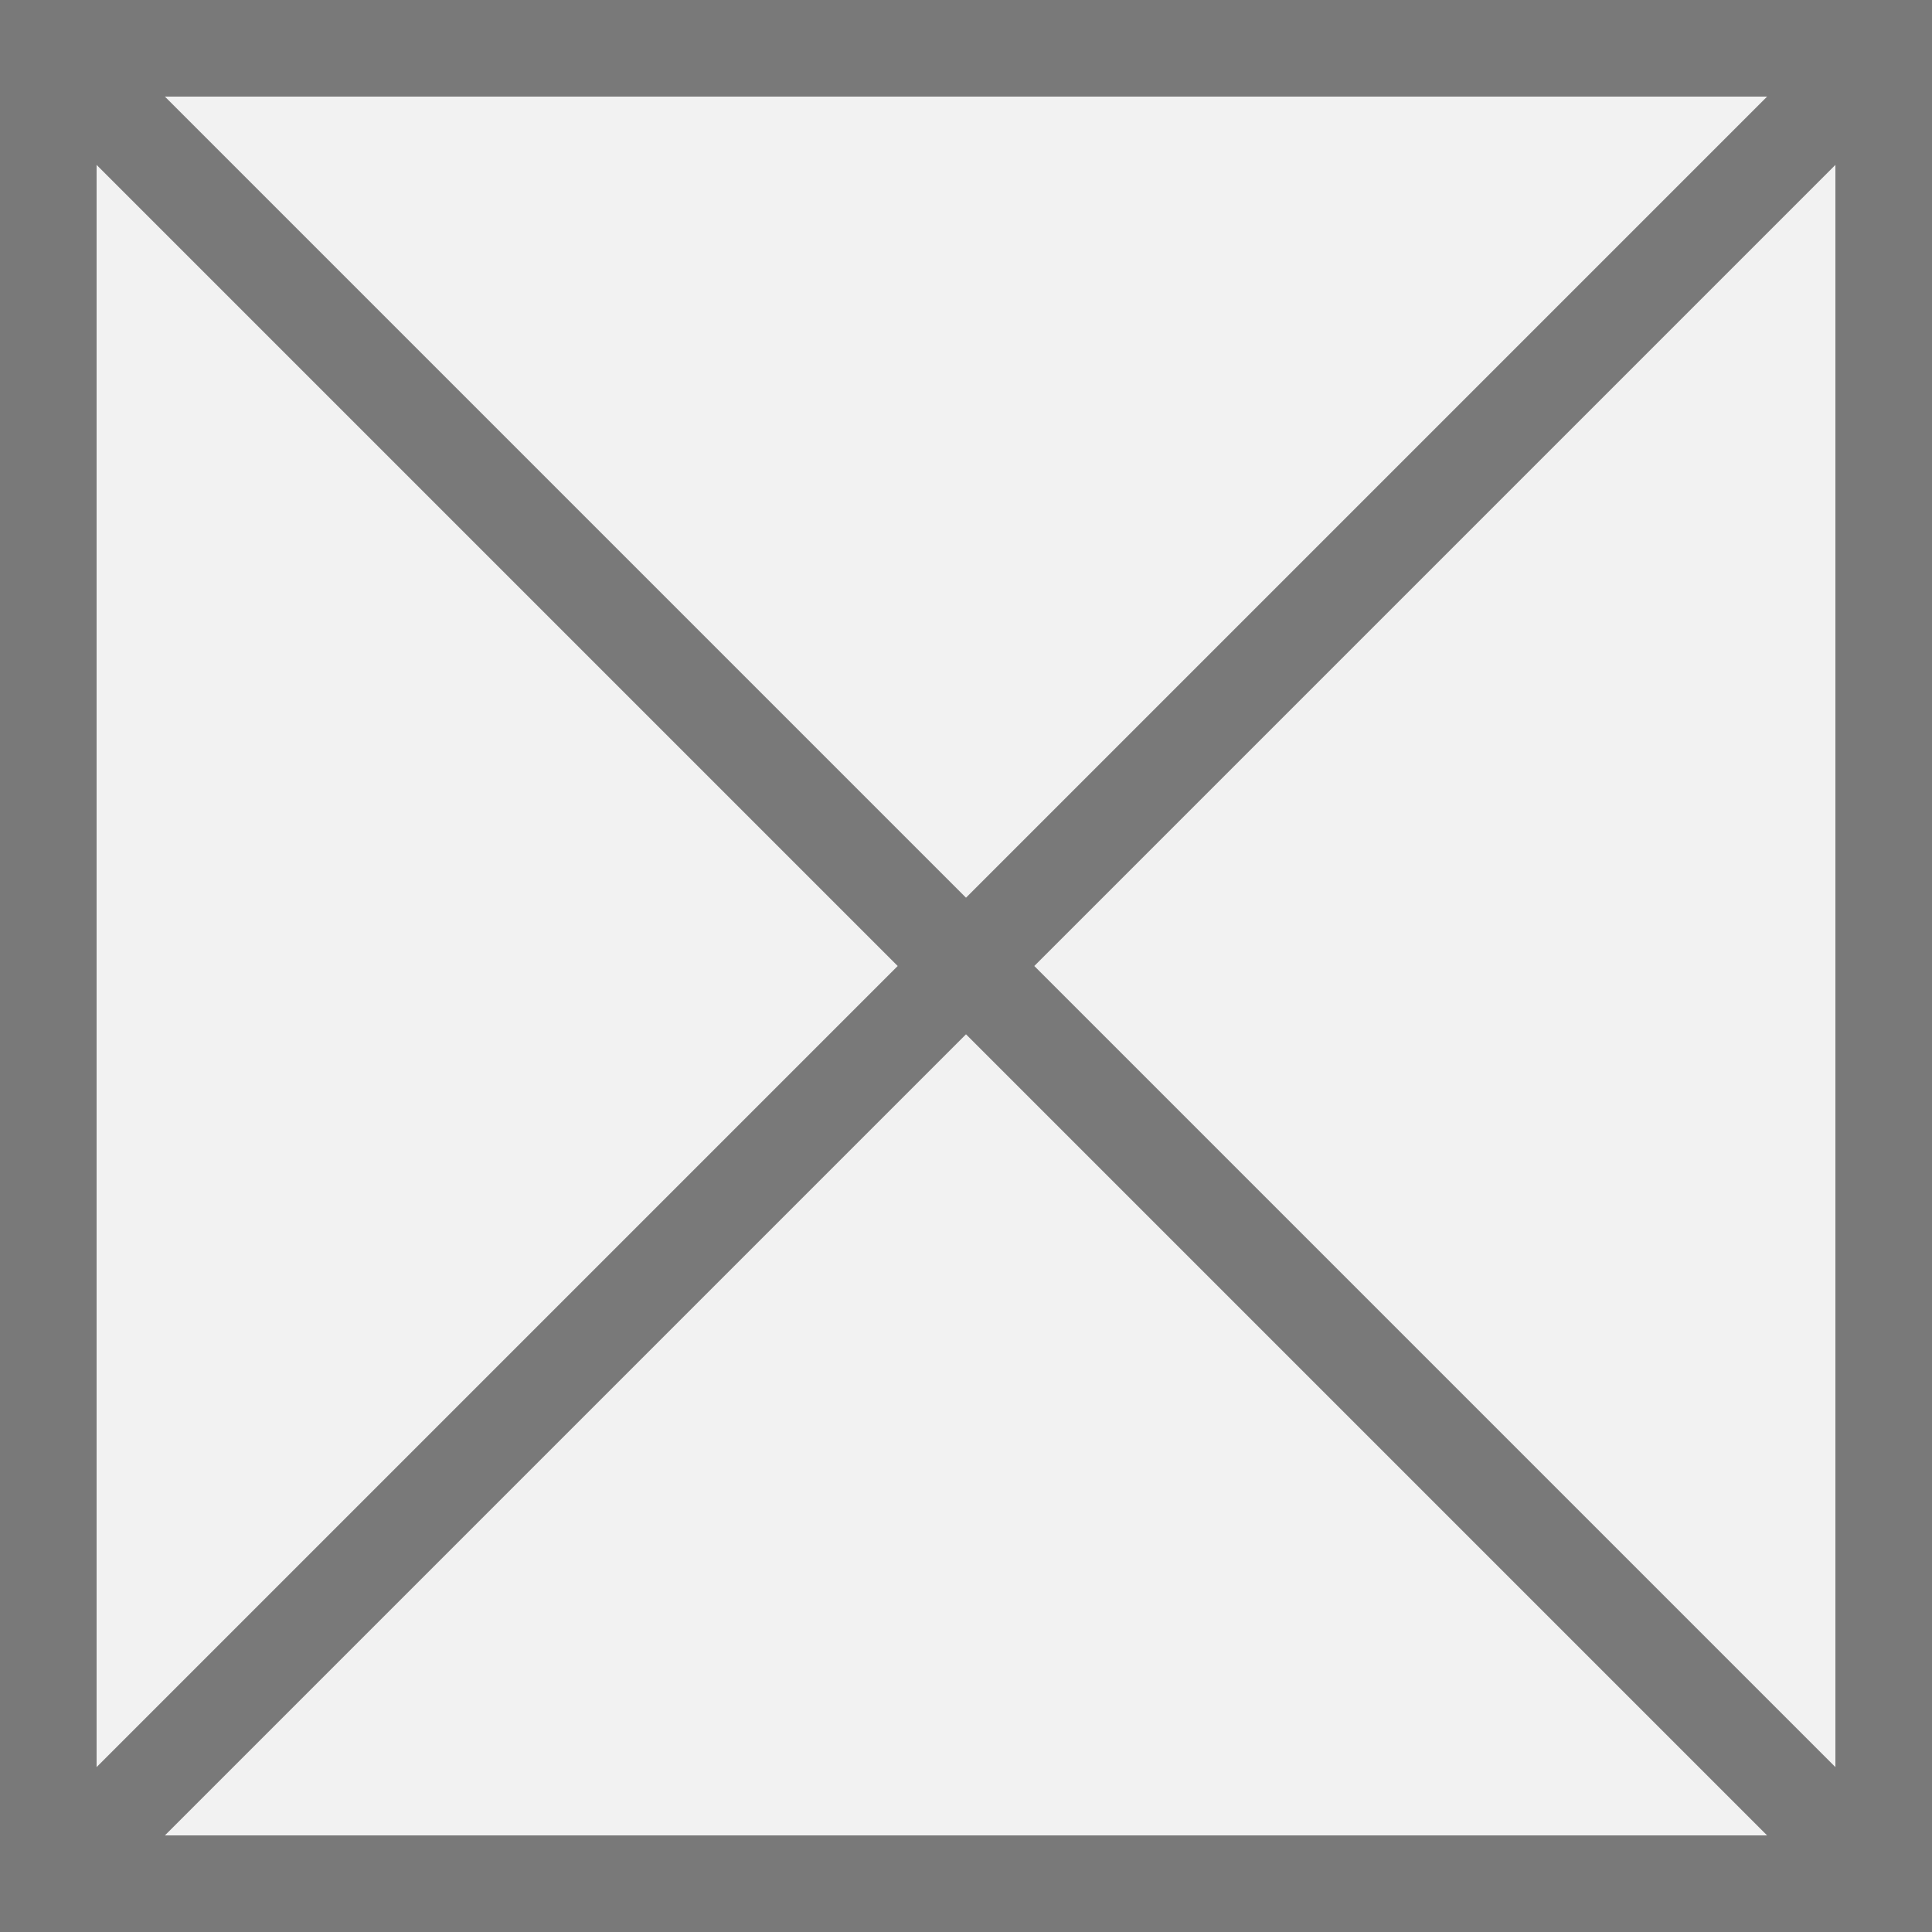
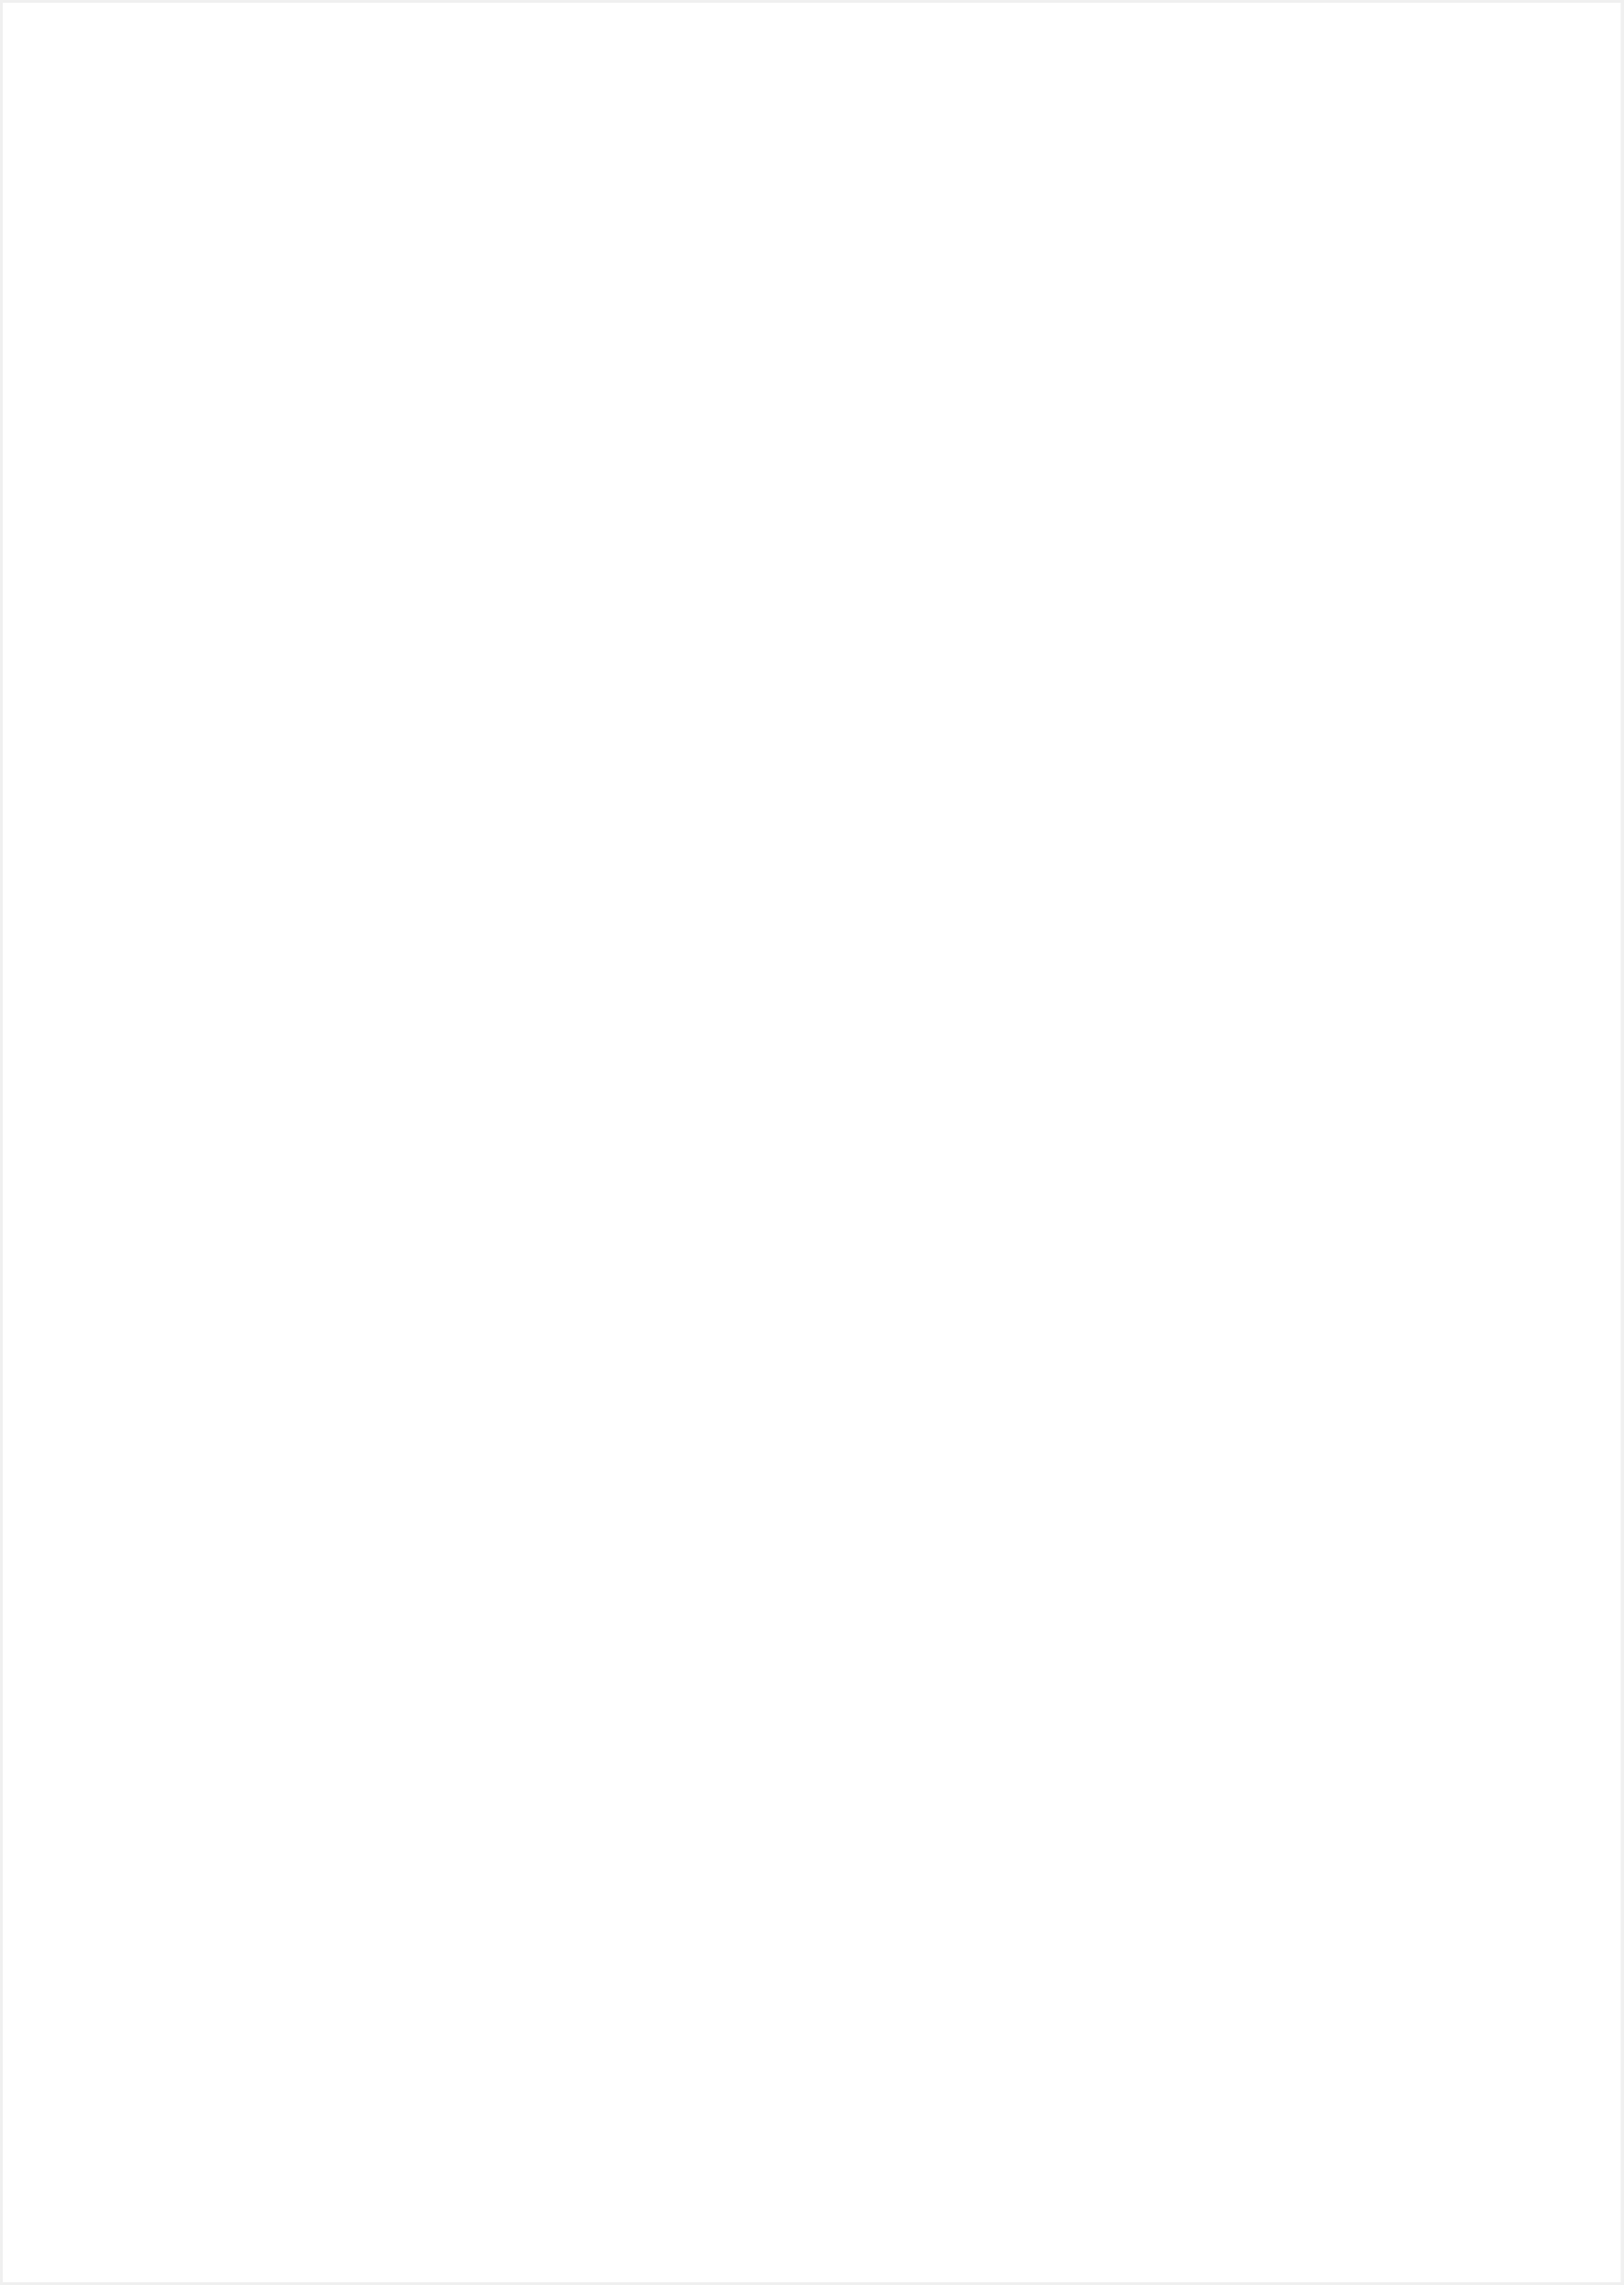
- <svg xmlns="http://www.w3.org/2000/svg" version="1.1" width="20px" height="20px">
-   <g transform="matrix(1 0 0 1 -98 -422 )">
-     <path d="M 98.5 422.5  L 117.5 422.5  L 117.5 441.5  L 98.5 441.5  L 98.5 422.5  Z " fill-rule="nonzero" fill="#f2f2f2" stroke="none" />
-     <path d="M 98.5 422.5  L 117.5 422.5  L 117.5 441.5  L 98.5 441.5  L 98.5 422.5  Z " stroke-width="1" stroke="#797979" fill="none" />
-     <path d="M 98.354 422.354  L 117.646 441.646  M 117.646 422.354  L 98.354 441.646  " stroke-width="1" stroke="#797979" fill="none" />
+ <svg xmlns="http://www.w3.org/2000/svg" version="1.1" width="577px" height="812px">
+   <g transform="matrix(1 0 0 1 -376 -70 )">
+     <path d="M 377 71  L 952 71  L 952 881  L 377 881  L 377 71  Z " fill-rule="nonzero" fill="#ffffff" stroke="none" />
  </g>
</svg>
